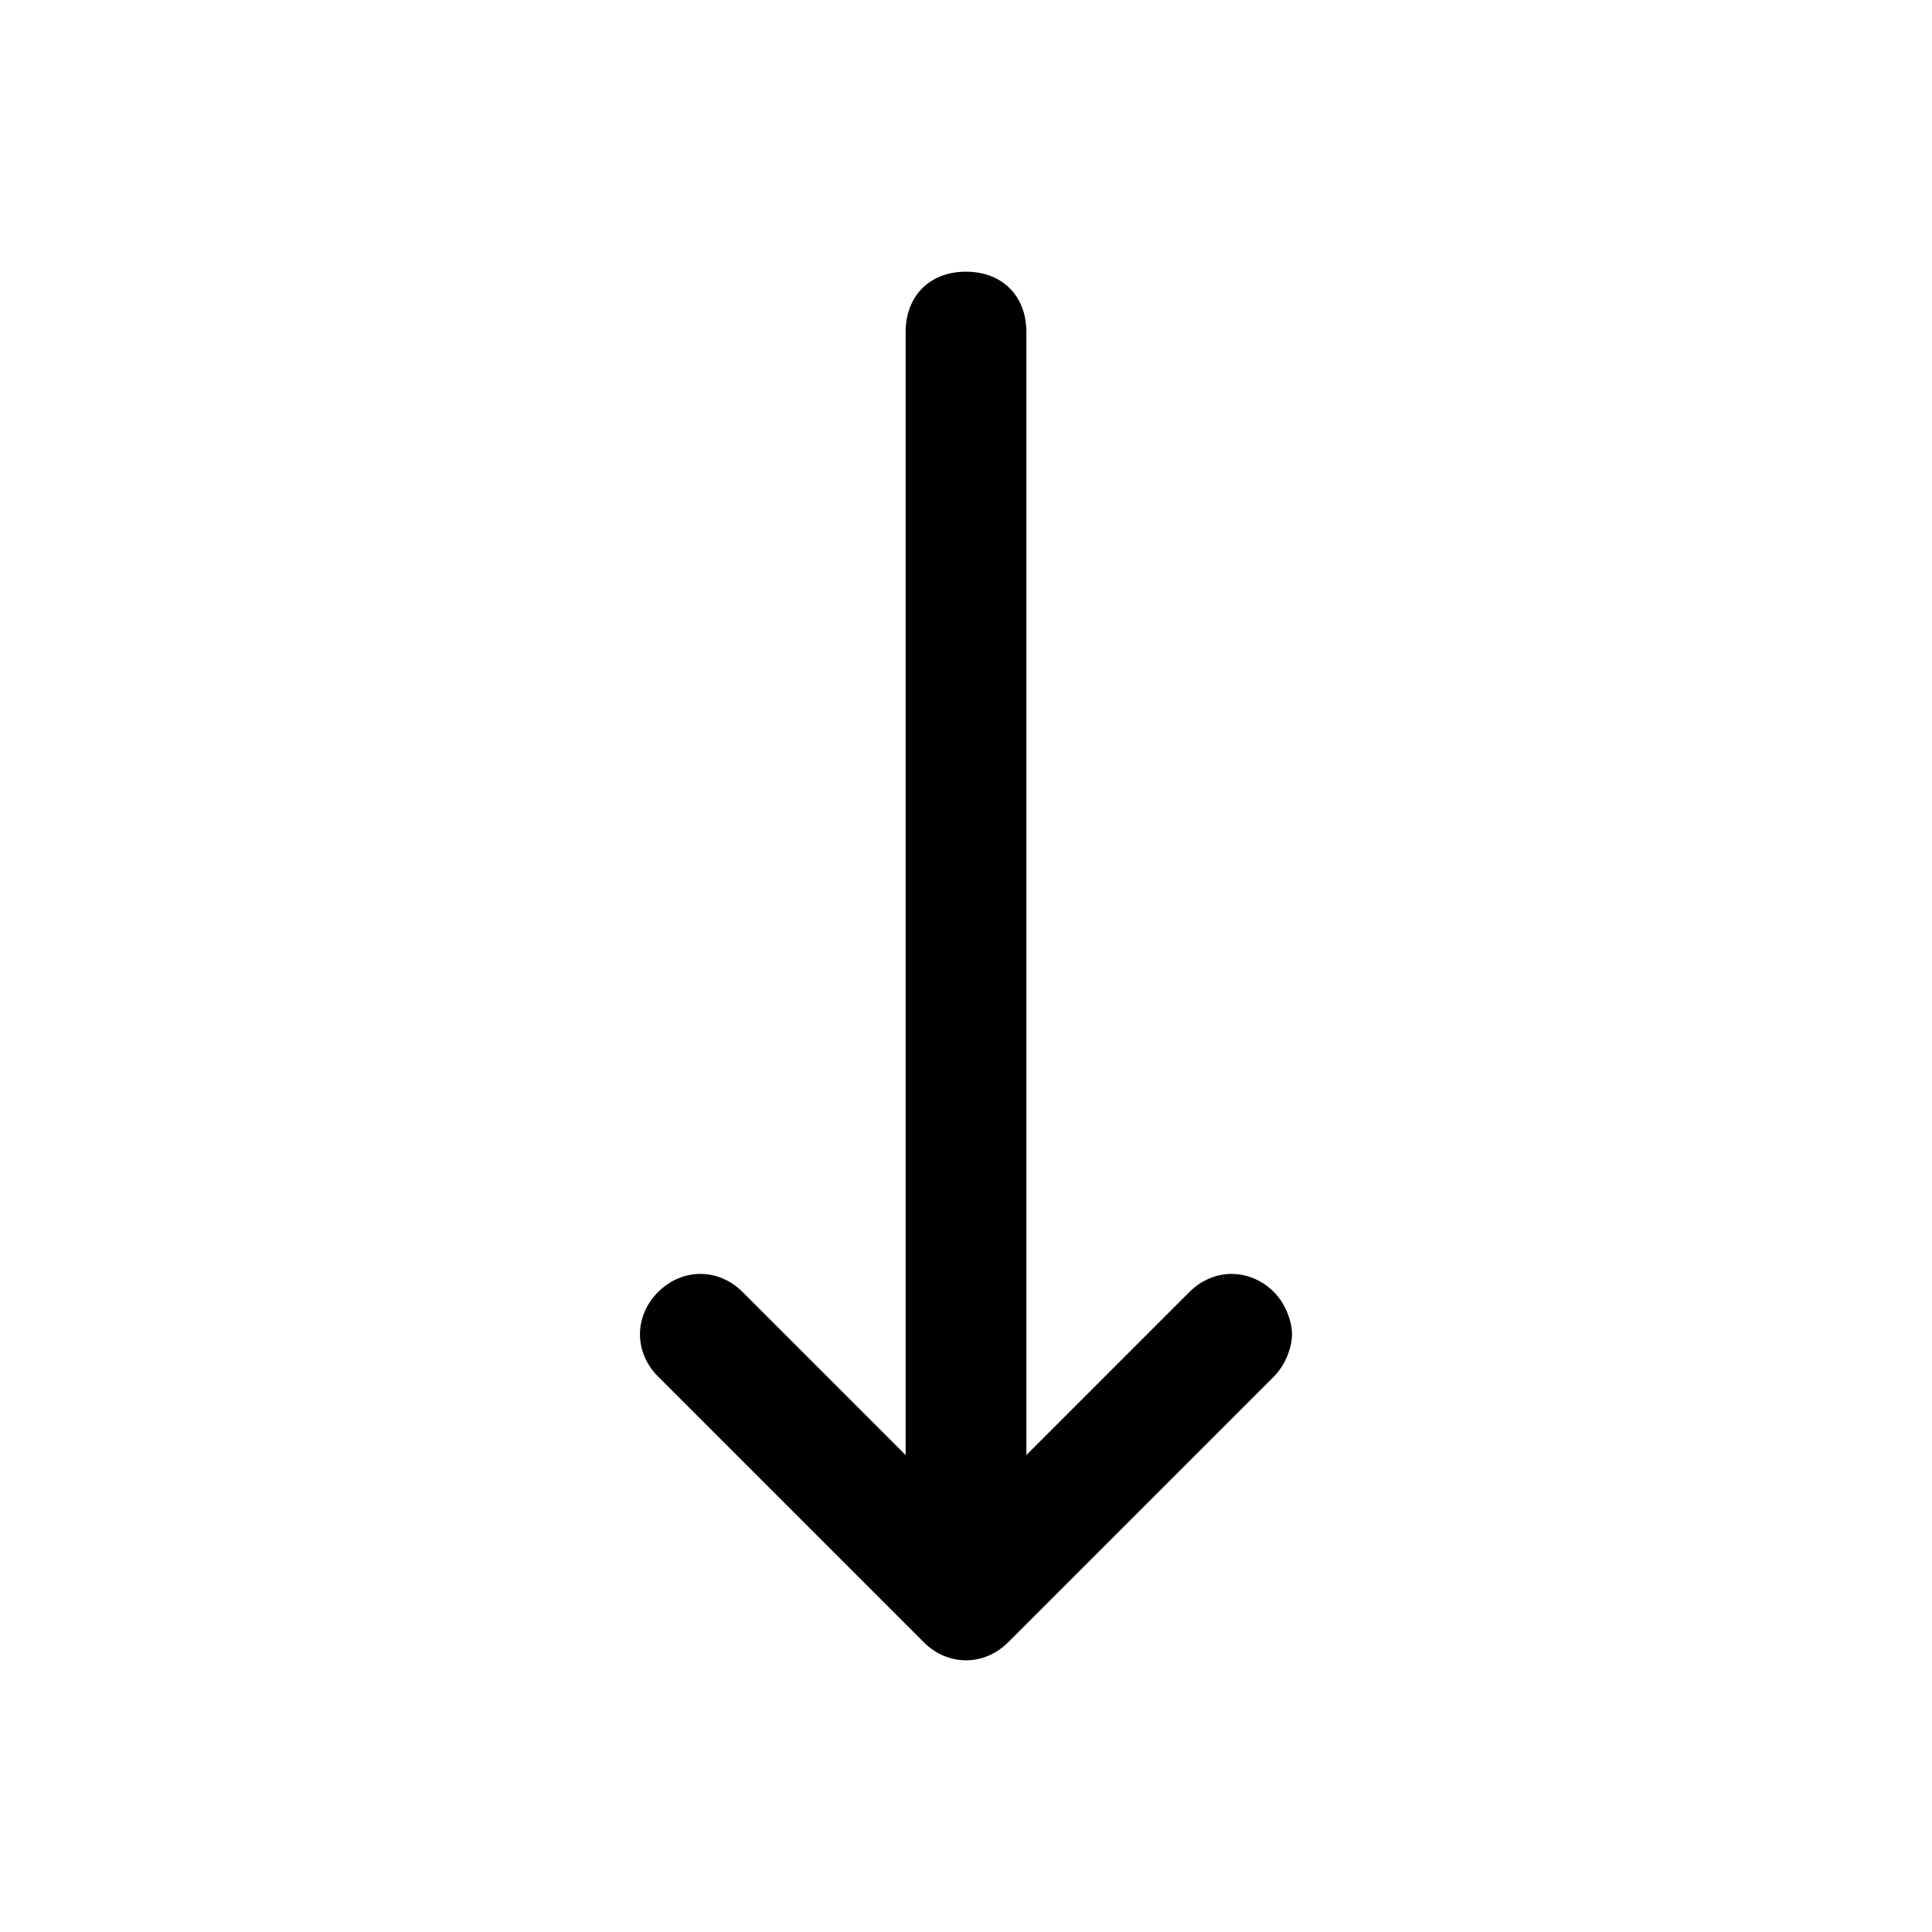
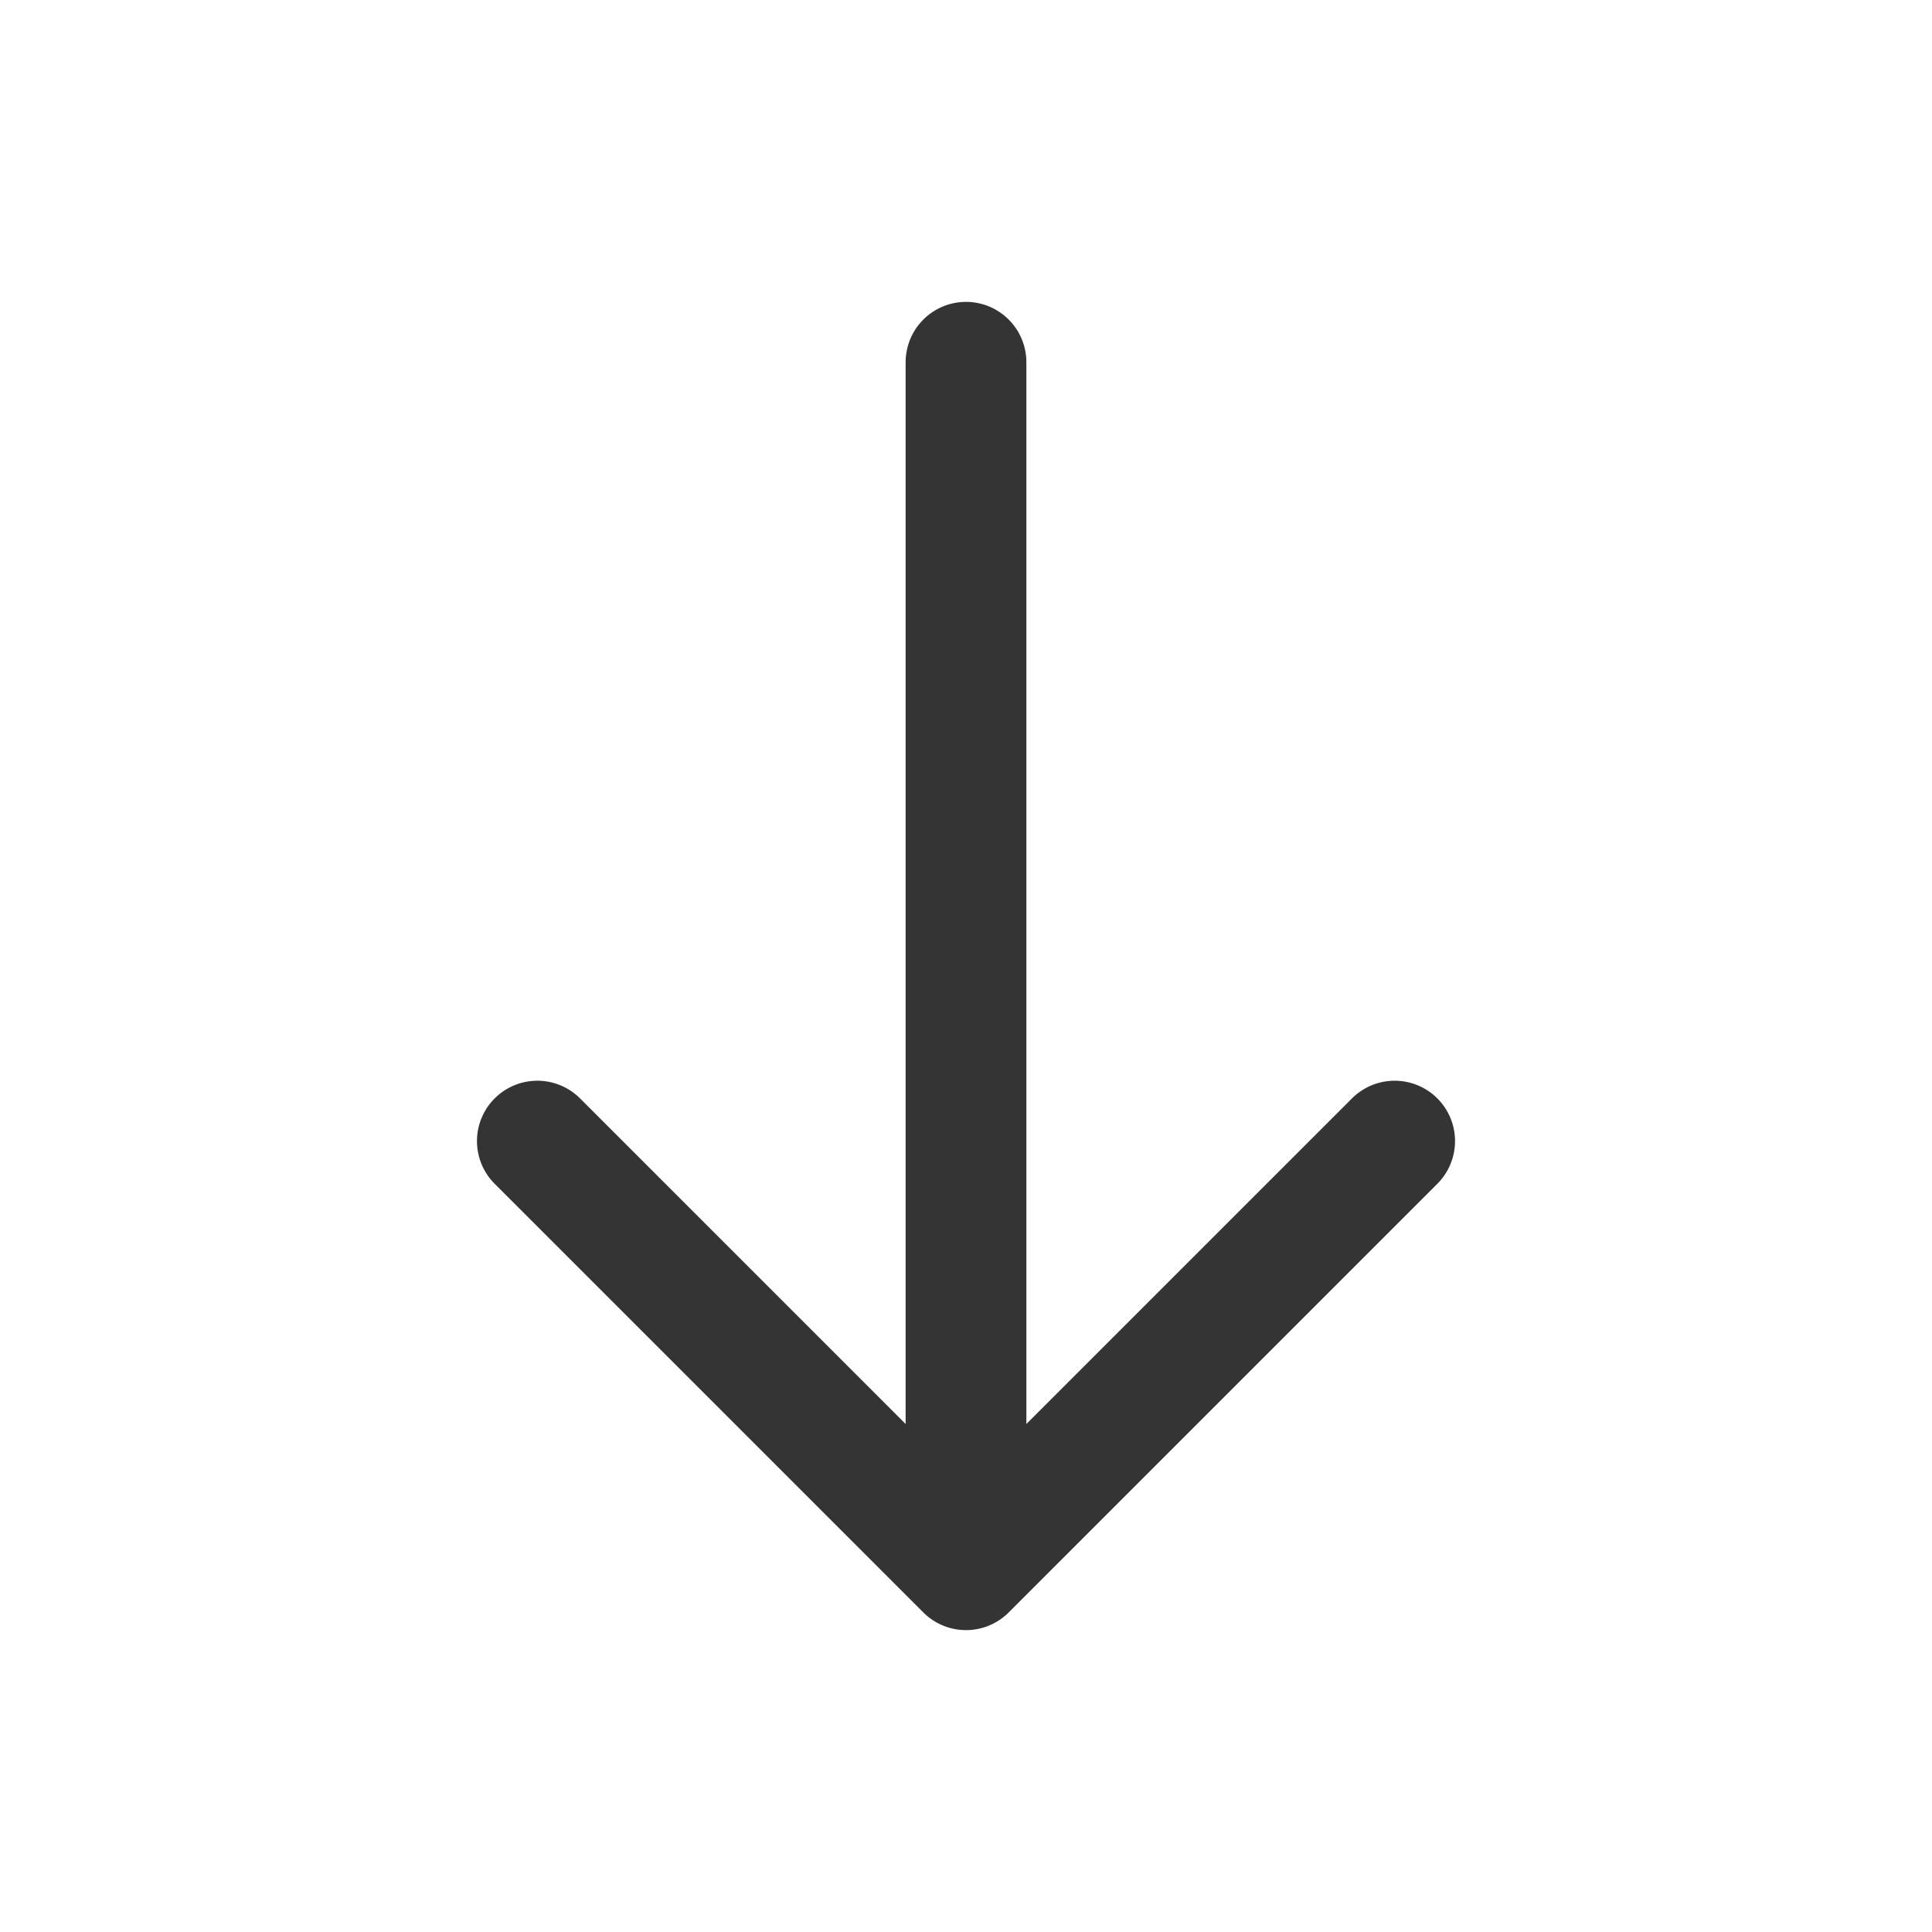
<svg xmlns="http://www.w3.org/2000/svg" width="32" height="32" viewBox="0 0 32 32" fill="none">
-   <path d="M15 5.5V24.1L12.3 21.4C11.9 21 11.3 21 10.9 21.4C10.5 21.8 10.5 22.4 10.9 22.8L15.3 27.2C15.7 27.6 16.3 27.6 16.7 27.2L21.1 22.8C21.3 22.6 21.4 22.3 21.4 22.1C21.4 21.9 21.3 21.6 21.1 21.4C20.7 21 20.1 21 19.7 21.4L17 24.1V5.5C17 4.9 16.6 4.5 16 4.5C15.4 4.5 15 4.9 15 5.5Z" fill="black" />
+   <path d="M16 6V26L23.1 18.9L16 26L8.9 18.9" stroke="#343434" stroke-width="2" stroke-miterlimit="10" stroke-linecap="round" stroke-linejoin="round" />
</svg>
